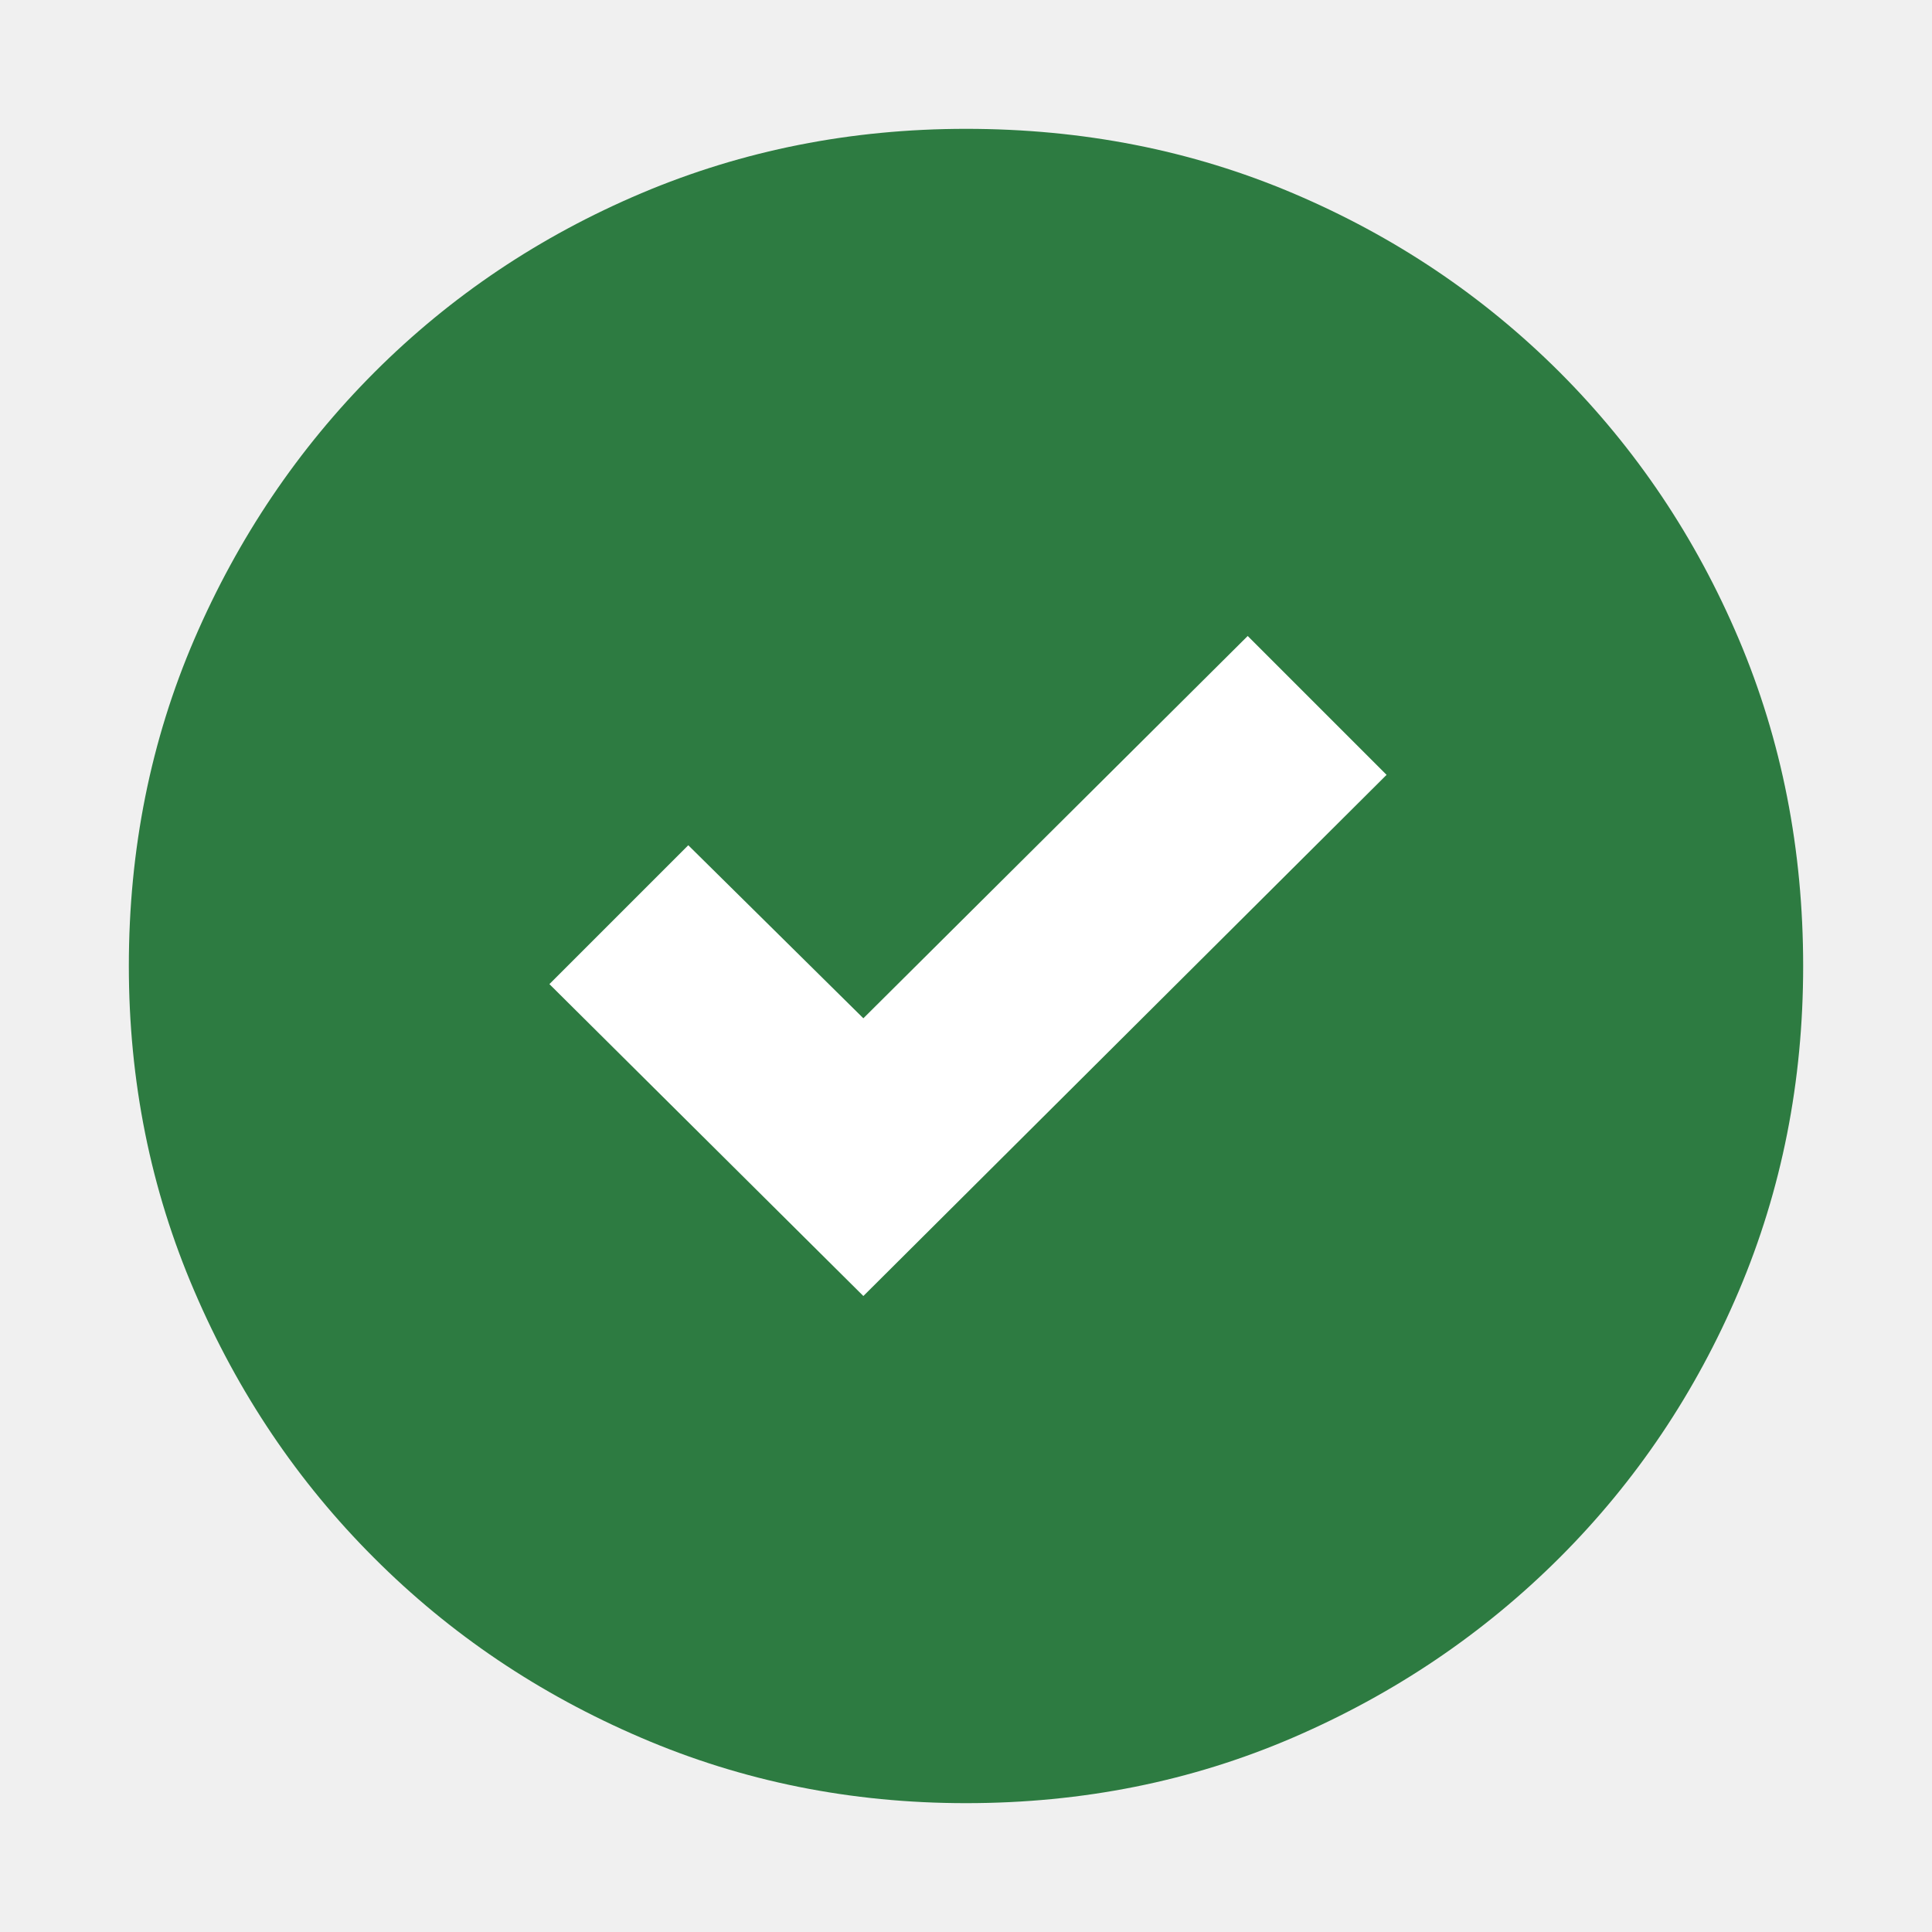
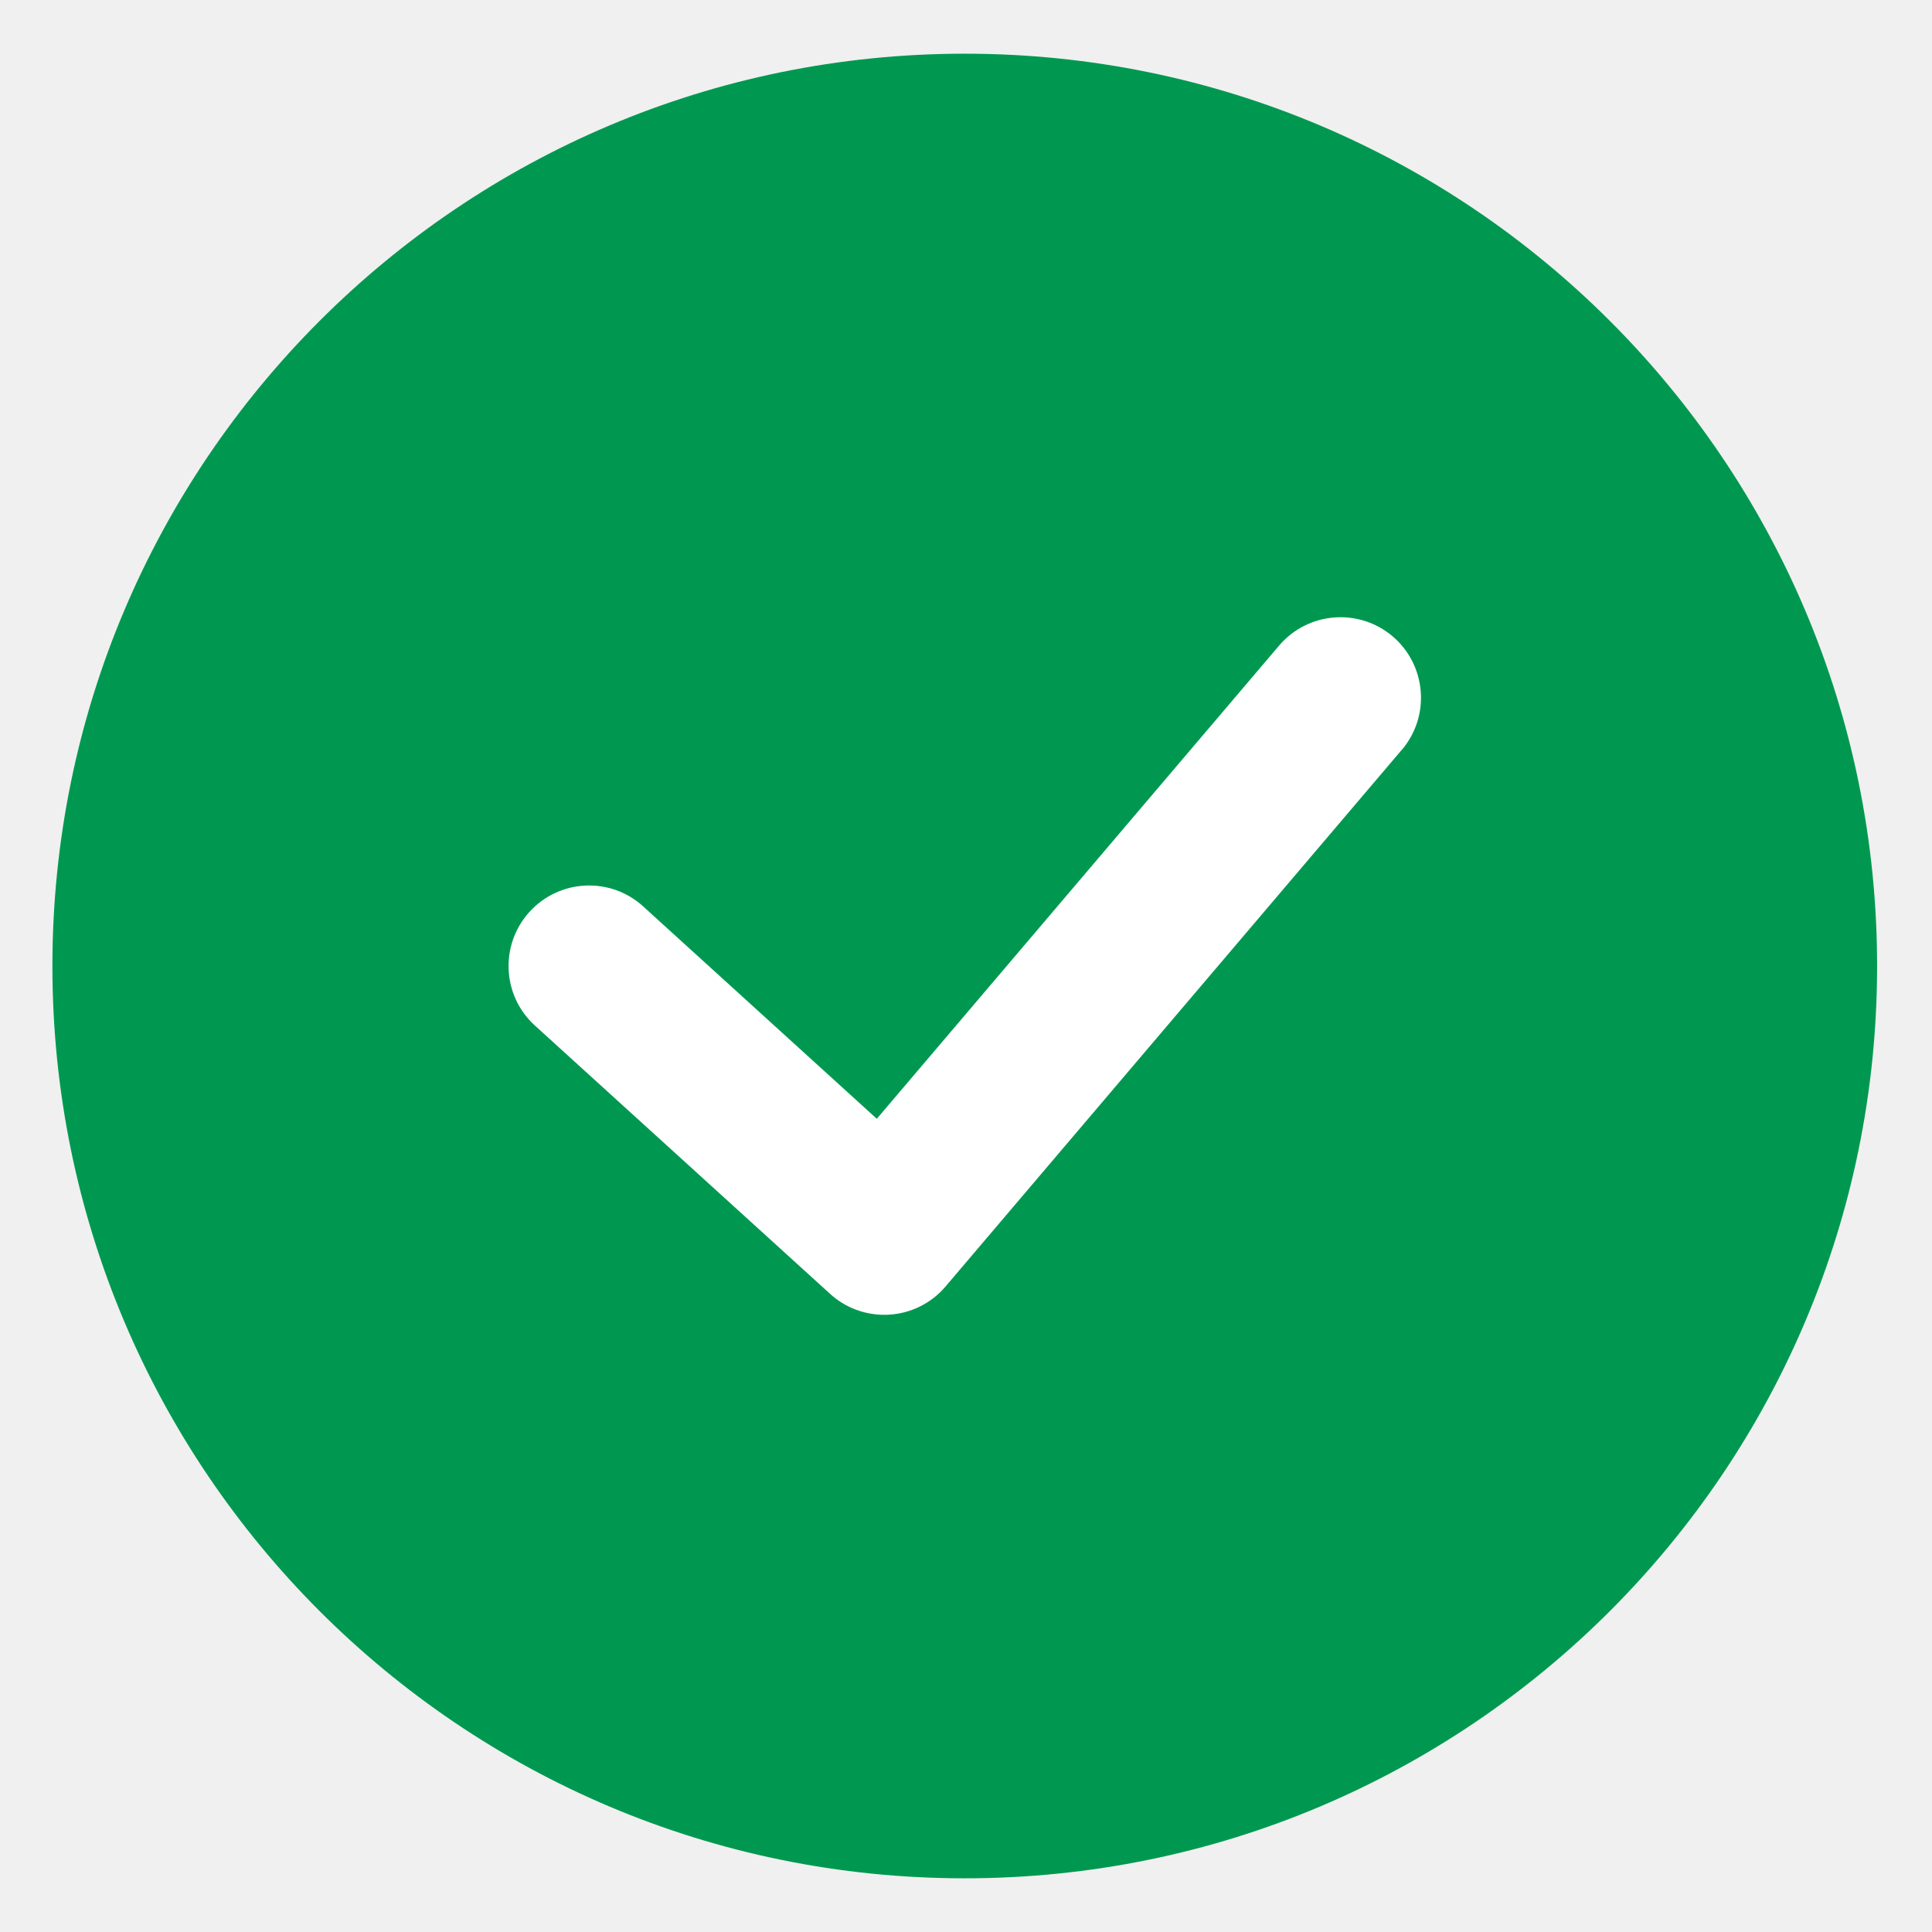
- <svg xmlns="http://www.w3.org/2000/svg" width="16" height="16" viewBox="0 0 16 16">
-   <g fill="none" fill-rule="evenodd">
-     <path fill="#2D7B41" d="M8,14.933 C7.048,14.933 6.151,14.753 5.309,14.391 C4.466,14.03 3.729,13.534 3.098,12.902 C2.466,12.271 1.97,11.534 1.609,10.691 C1.247,9.849 1.067,8.952 1.067,8 C1.067,7.035 1.248,6.132 1.61,5.292 C1.972,4.453 2.469,3.716 3.101,3.083 C3.734,2.45 4.471,1.956 5.312,1.6 C6.154,1.244 7.05,1.067 8,1.067 C8.965,1.067 9.868,1.244 10.707,1.6 C11.547,1.956 12.283,2.45 12.917,3.083 C13.55,3.717 14.044,4.453 14.4,5.293 C14.756,6.133 14.933,7.036 14.933,8.001 C14.933,8.956 14.756,9.853 14.4,10.692 C14.044,11.531 13.55,12.266 12.917,12.899 C12.284,13.531 11.547,14.028 10.708,14.39 C9.868,14.752 8.965,14.933 8,14.933 Z" />
-     <polygon fill="#FFF" points="7.15 10.733 11.483 6.417 10.333 5.267 7.15 8.433 5.7 7 4.55 8.15" />
+ <svg xmlns="http://www.w3.org/2000/svg" width="24" height="24" viewBox="0 0 24 24" fill="none">
+   <g clip-path="url(#clip0_7_1620)">
+     <circle cx="12" cy="12" r="11" fill="white" />
+     <g clip-path="url(#clip1_7_1620)">
+       <path d="M11.984 0.667C5.725 0.667 0.651 5.741 0.651 12C0.651 18.259 5.725 23.333 11.984 23.333C18.244 23.333 23.318 18.259 23.318 12C23.318 5.741 18.244 0.667 11.984 0.667ZM17.413 9.315L11.746 15.981C11.571 16.188 11.319 16.314 11.048 16.331C11.027 16.333 11.006 16.333 10.984 16.333C10.736 16.333 10.496 16.241 10.312 16.073L6.645 12.74C6.236 12.369 6.206 11.736 6.578 11.327C6.949 10.919 7.582 10.888 7.99 11.26L10.892 13.898L15.89 8.019C16.248 7.599 16.879 7.548 17.3 7.905C17.72 8.263 17.772 8.894 17.414 9.315L17.413 9.315Z" fill="#009850" />
+     </g>
  </g>
+   <defs>
+     <clipPath id="clip0_7_1620">
+       <rect width="24" height="24" fill="white" />
+     </clipPath>
+     <clipPath id="clip1_7_1620">
+       <rect width="24" height="24" fill="white" transform="translate(-0.015625)" />
+     </clipPath>
+   </defs>
</svg>
